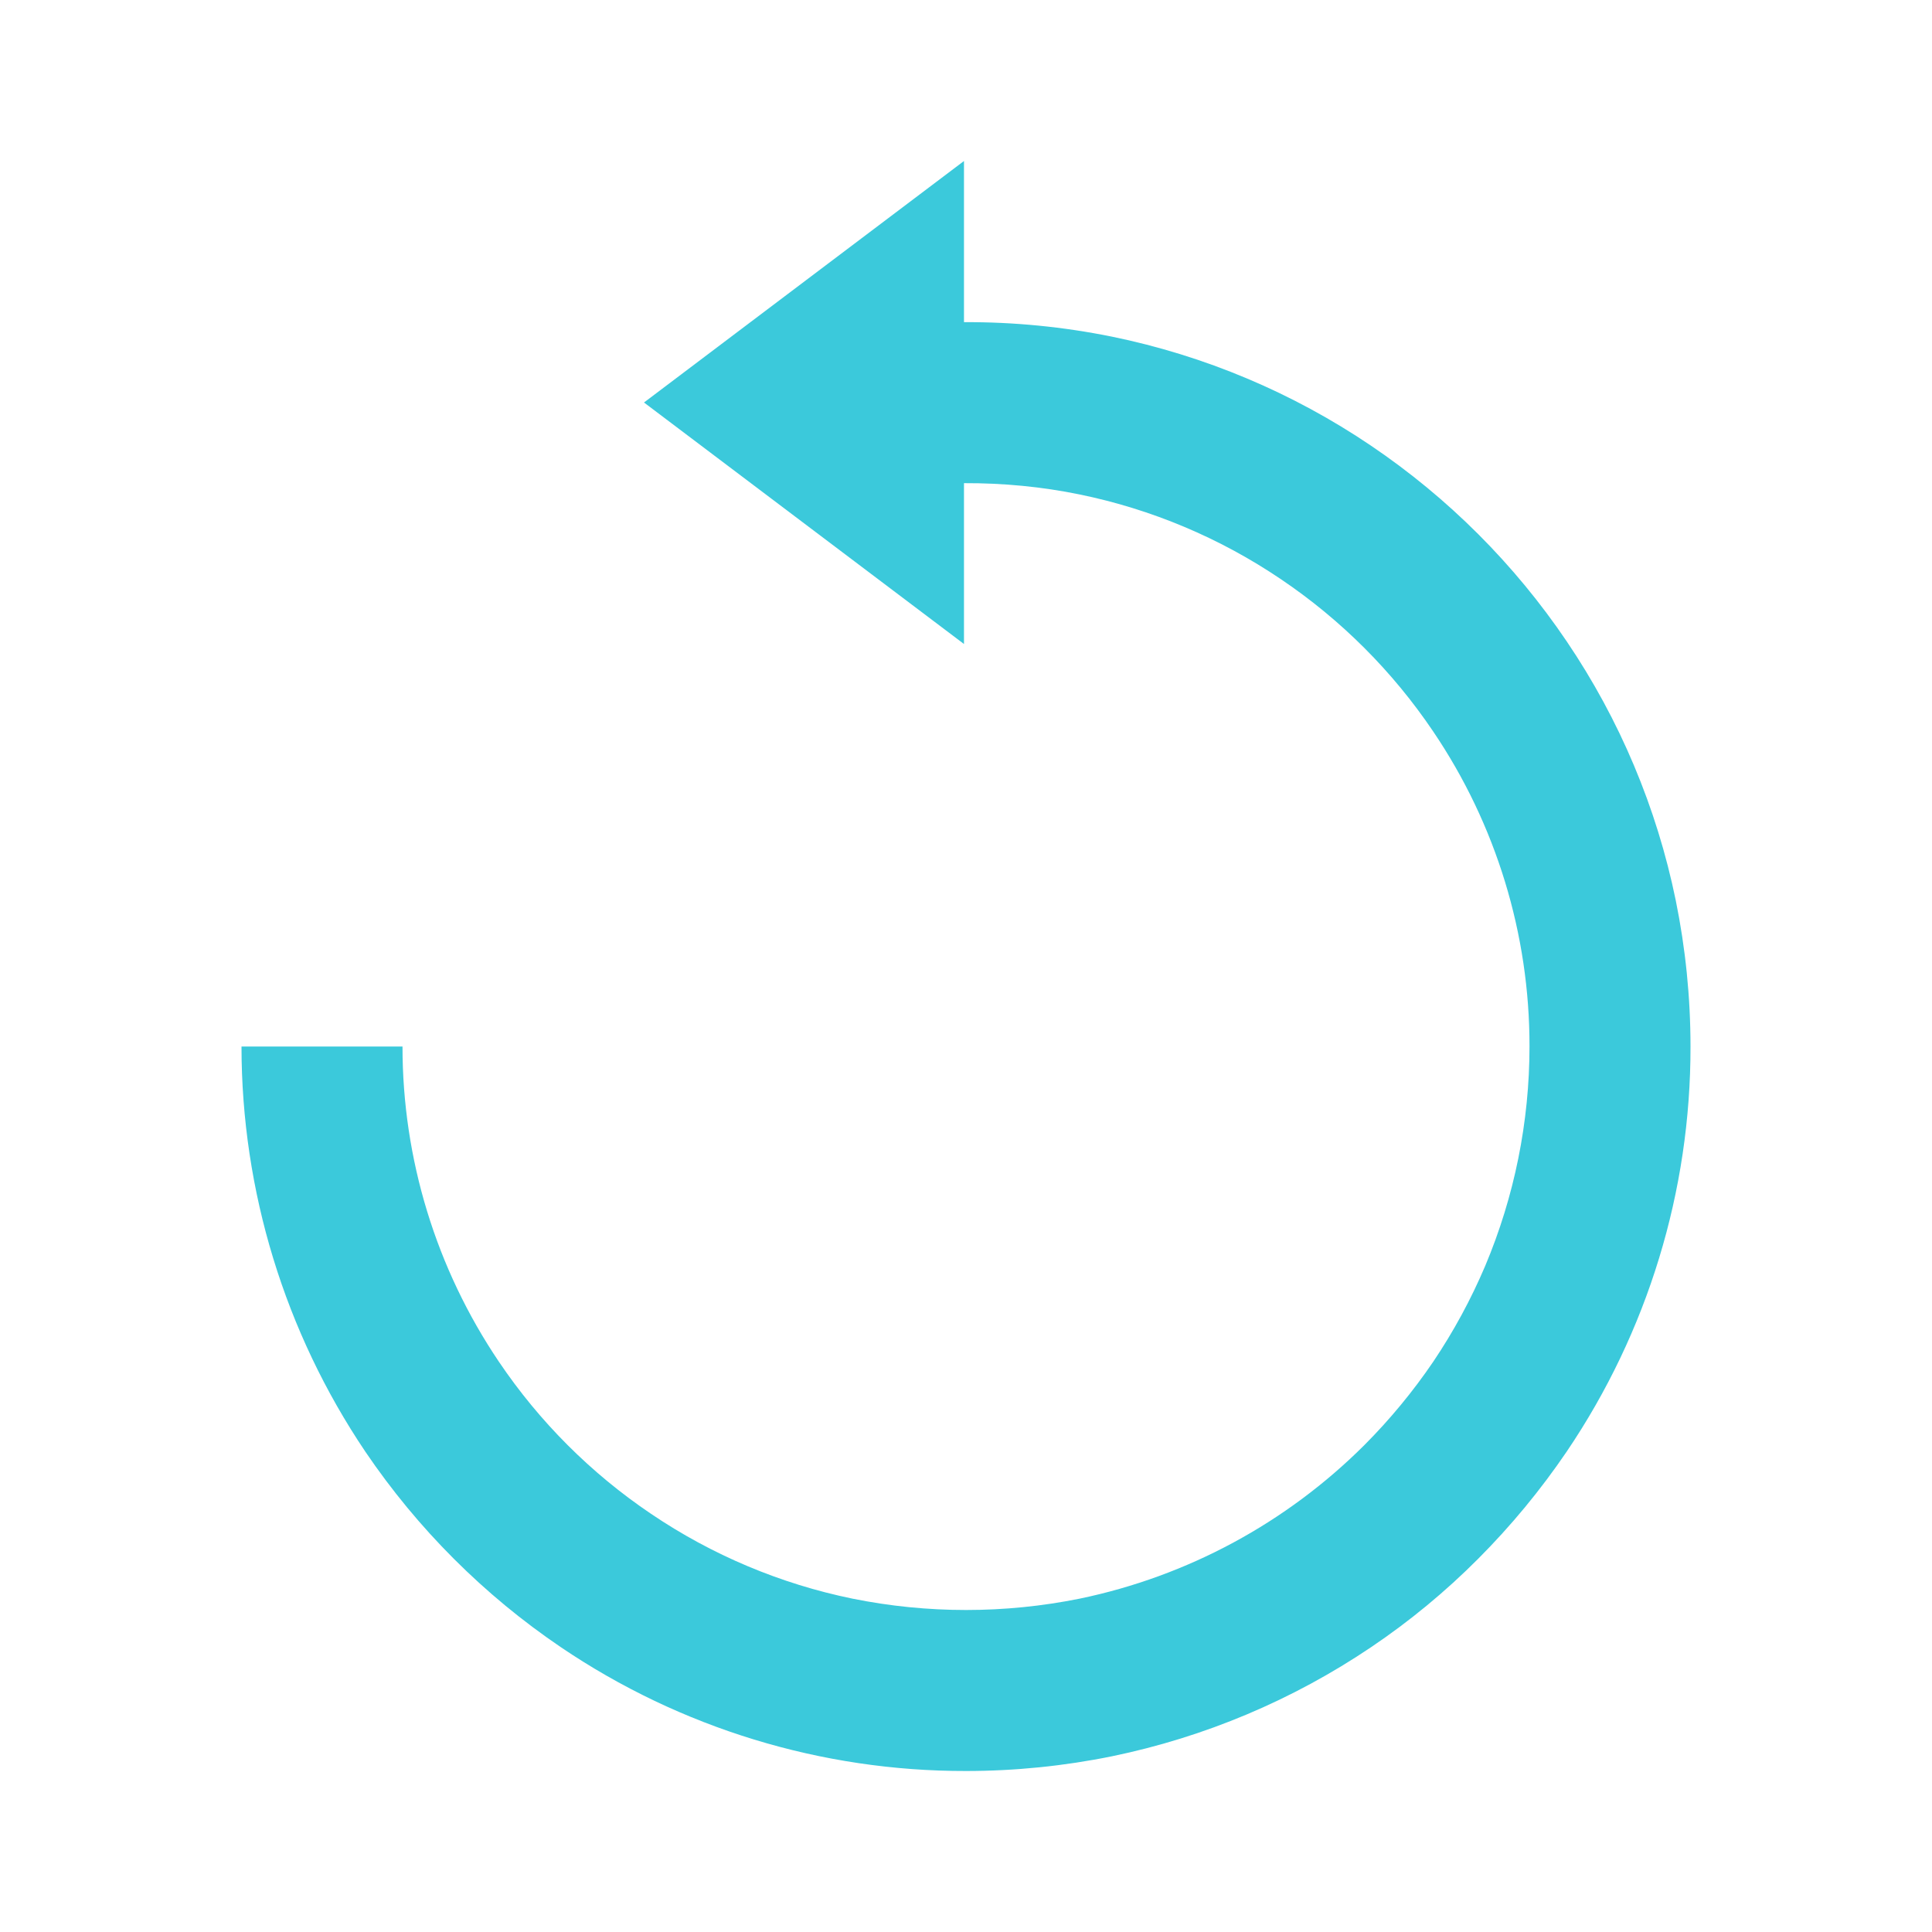
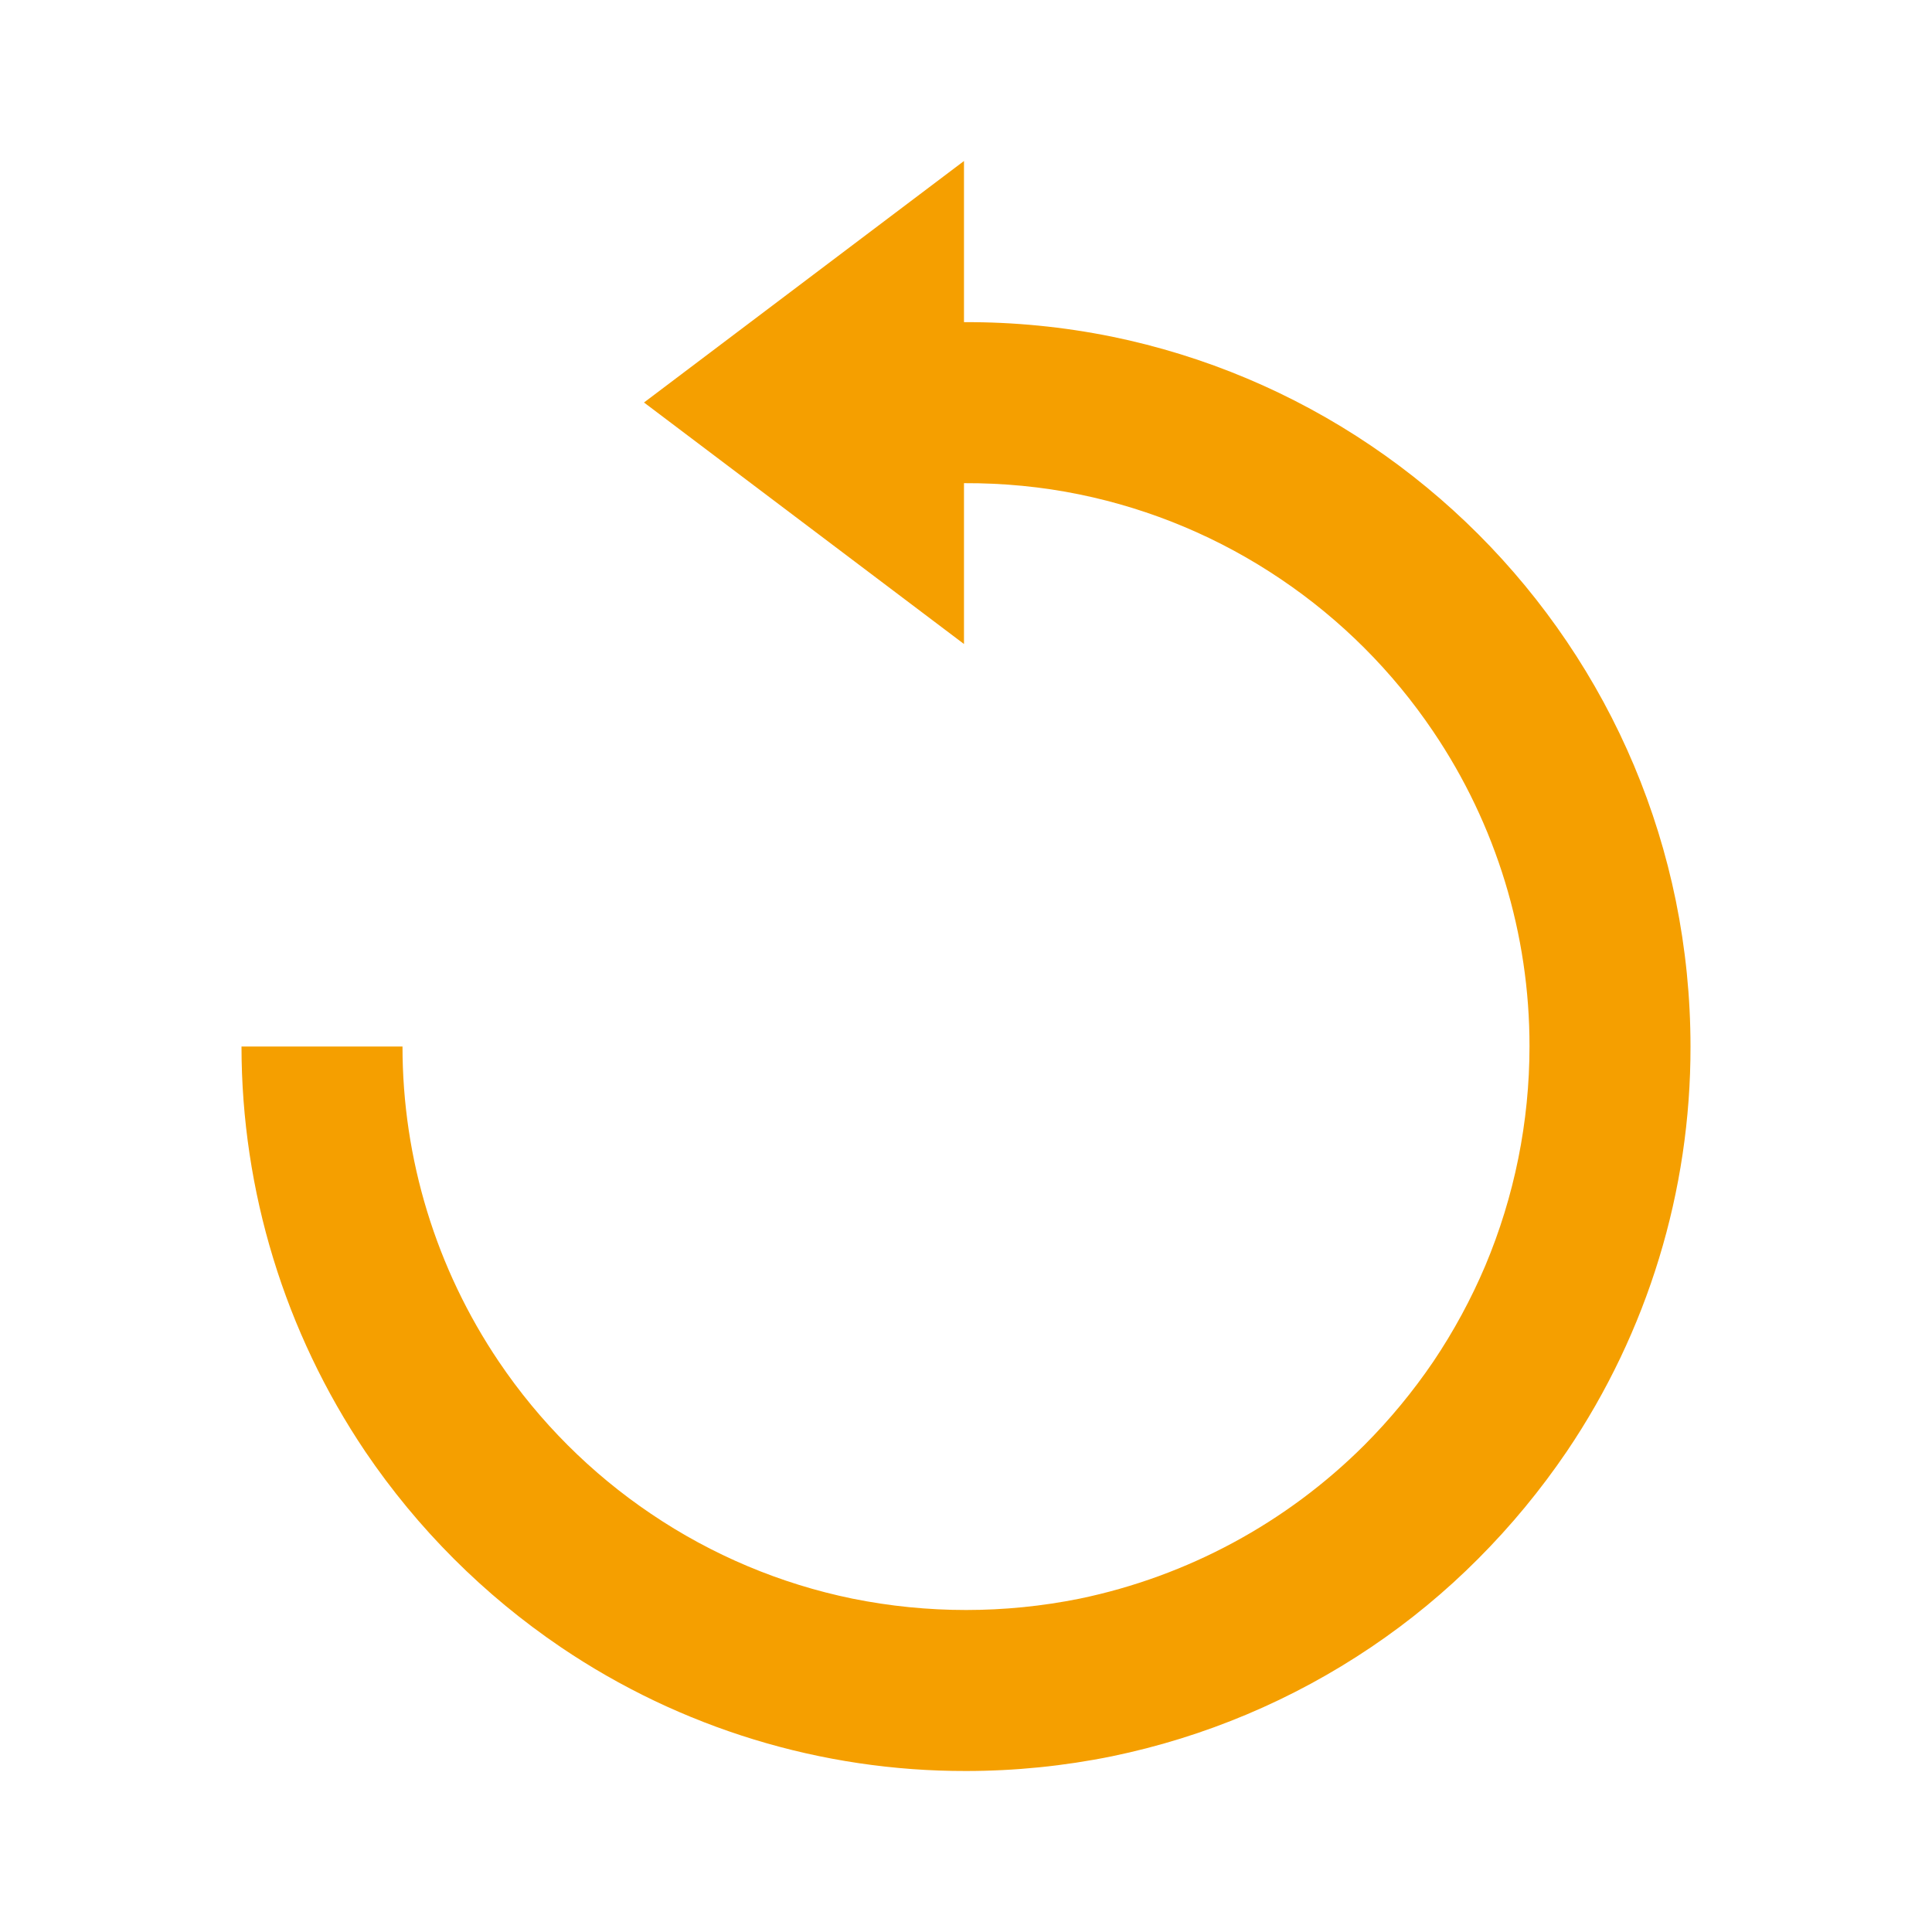
<svg xmlns="http://www.w3.org/2000/svg" width="24px" height="24px" viewBox="0 0 24 24">
-   <path fill="#3bc9db" d="M20.817 11.186a8.94 8.94 0 0 0-1.355-3.219 9.053 9.053 0 0 0-2.43-2.43 8.95 8.95 0 0 0-3.219-1.355 9.028 9.028 0 0 0-1.838-.18V2L8 5l3.975 3V6.002c.484-.002.968.044 1.435.14a6.961 6.961 0 0 1 2.502 1.053 7.005 7.005 0 0 1 1.892 1.892A6.967 6.967 0 0 1 19 13a7.032 7.032 0 0 1-.55 2.725 7.11 7.11 0 0 1-.644 1.188 7.2 7.2 0 0 1-.858 1.039 7.028 7.028 0 0 1-3.536 1.907 7.13 7.13 0 0 1-2.822 0 6.961 6.961 0 0 1-2.503-1.054 7.002 7.002 0 0 1-1.89-1.89A6.996 6.996 0 0 1 5 13H3a9.02 9.02 0 0 0 1.539 5.034 9.096 9.096 0 0 0 2.428 2.428A8.95 8.95 0 0 0 12 22a9.09 9.09 0 0 0 1.814-.183 9.014 9.014 0 0 0 3.218-1.355 8.886 8.886 0 0 0 1.331-1.099 9.228 9.228 0 0 0 1.1-1.332A8.952 8.952 0 0 0 21 13a9.09 9.09 0 0 0-.183-1.814z" />
+   <path fill="#F59F00" d="M20.817 11.186a8.94 8.94 0 0 0-1.355-3.219 9.053 9.053 0 0 0-2.43-2.43 8.95 8.95 0 0 0-3.219-1.355 9.028 9.028 0 0 0-1.838-.18V2L8 5l3.975 3V6.002c.484-.002.968.044 1.435.14a6.961 6.961 0 0 1 2.502 1.053 7.005 7.005 0 0 1 1.892 1.892A6.967 6.967 0 0 1 19 13a7.032 7.032 0 0 1-.55 2.725 7.11 7.11 0 0 1-.644 1.188 7.2 7.2 0 0 1-.858 1.039 7.028 7.028 0 0 1-3.536 1.907 7.13 7.13 0 0 1-2.822 0 6.961 6.961 0 0 1-2.503-1.054 7.002 7.002 0 0 1-1.89-1.89A6.996 6.996 0 0 1 5 13H3a9.02 9.02 0 0 0 1.539 5.034 9.096 9.096 0 0 0 2.428 2.428A8.95 8.95 0 0 0 12 22a9.09 9.09 0 0 0 1.814-.183 9.014 9.014 0 0 0 3.218-1.355 8.886 8.886 0 0 0 1.331-1.099 9.228 9.228 0 0 0 1.1-1.332A8.952 8.952 0 0 0 21 13a9.09 9.09 0 0 0-.183-1.814z" />
</svg>
